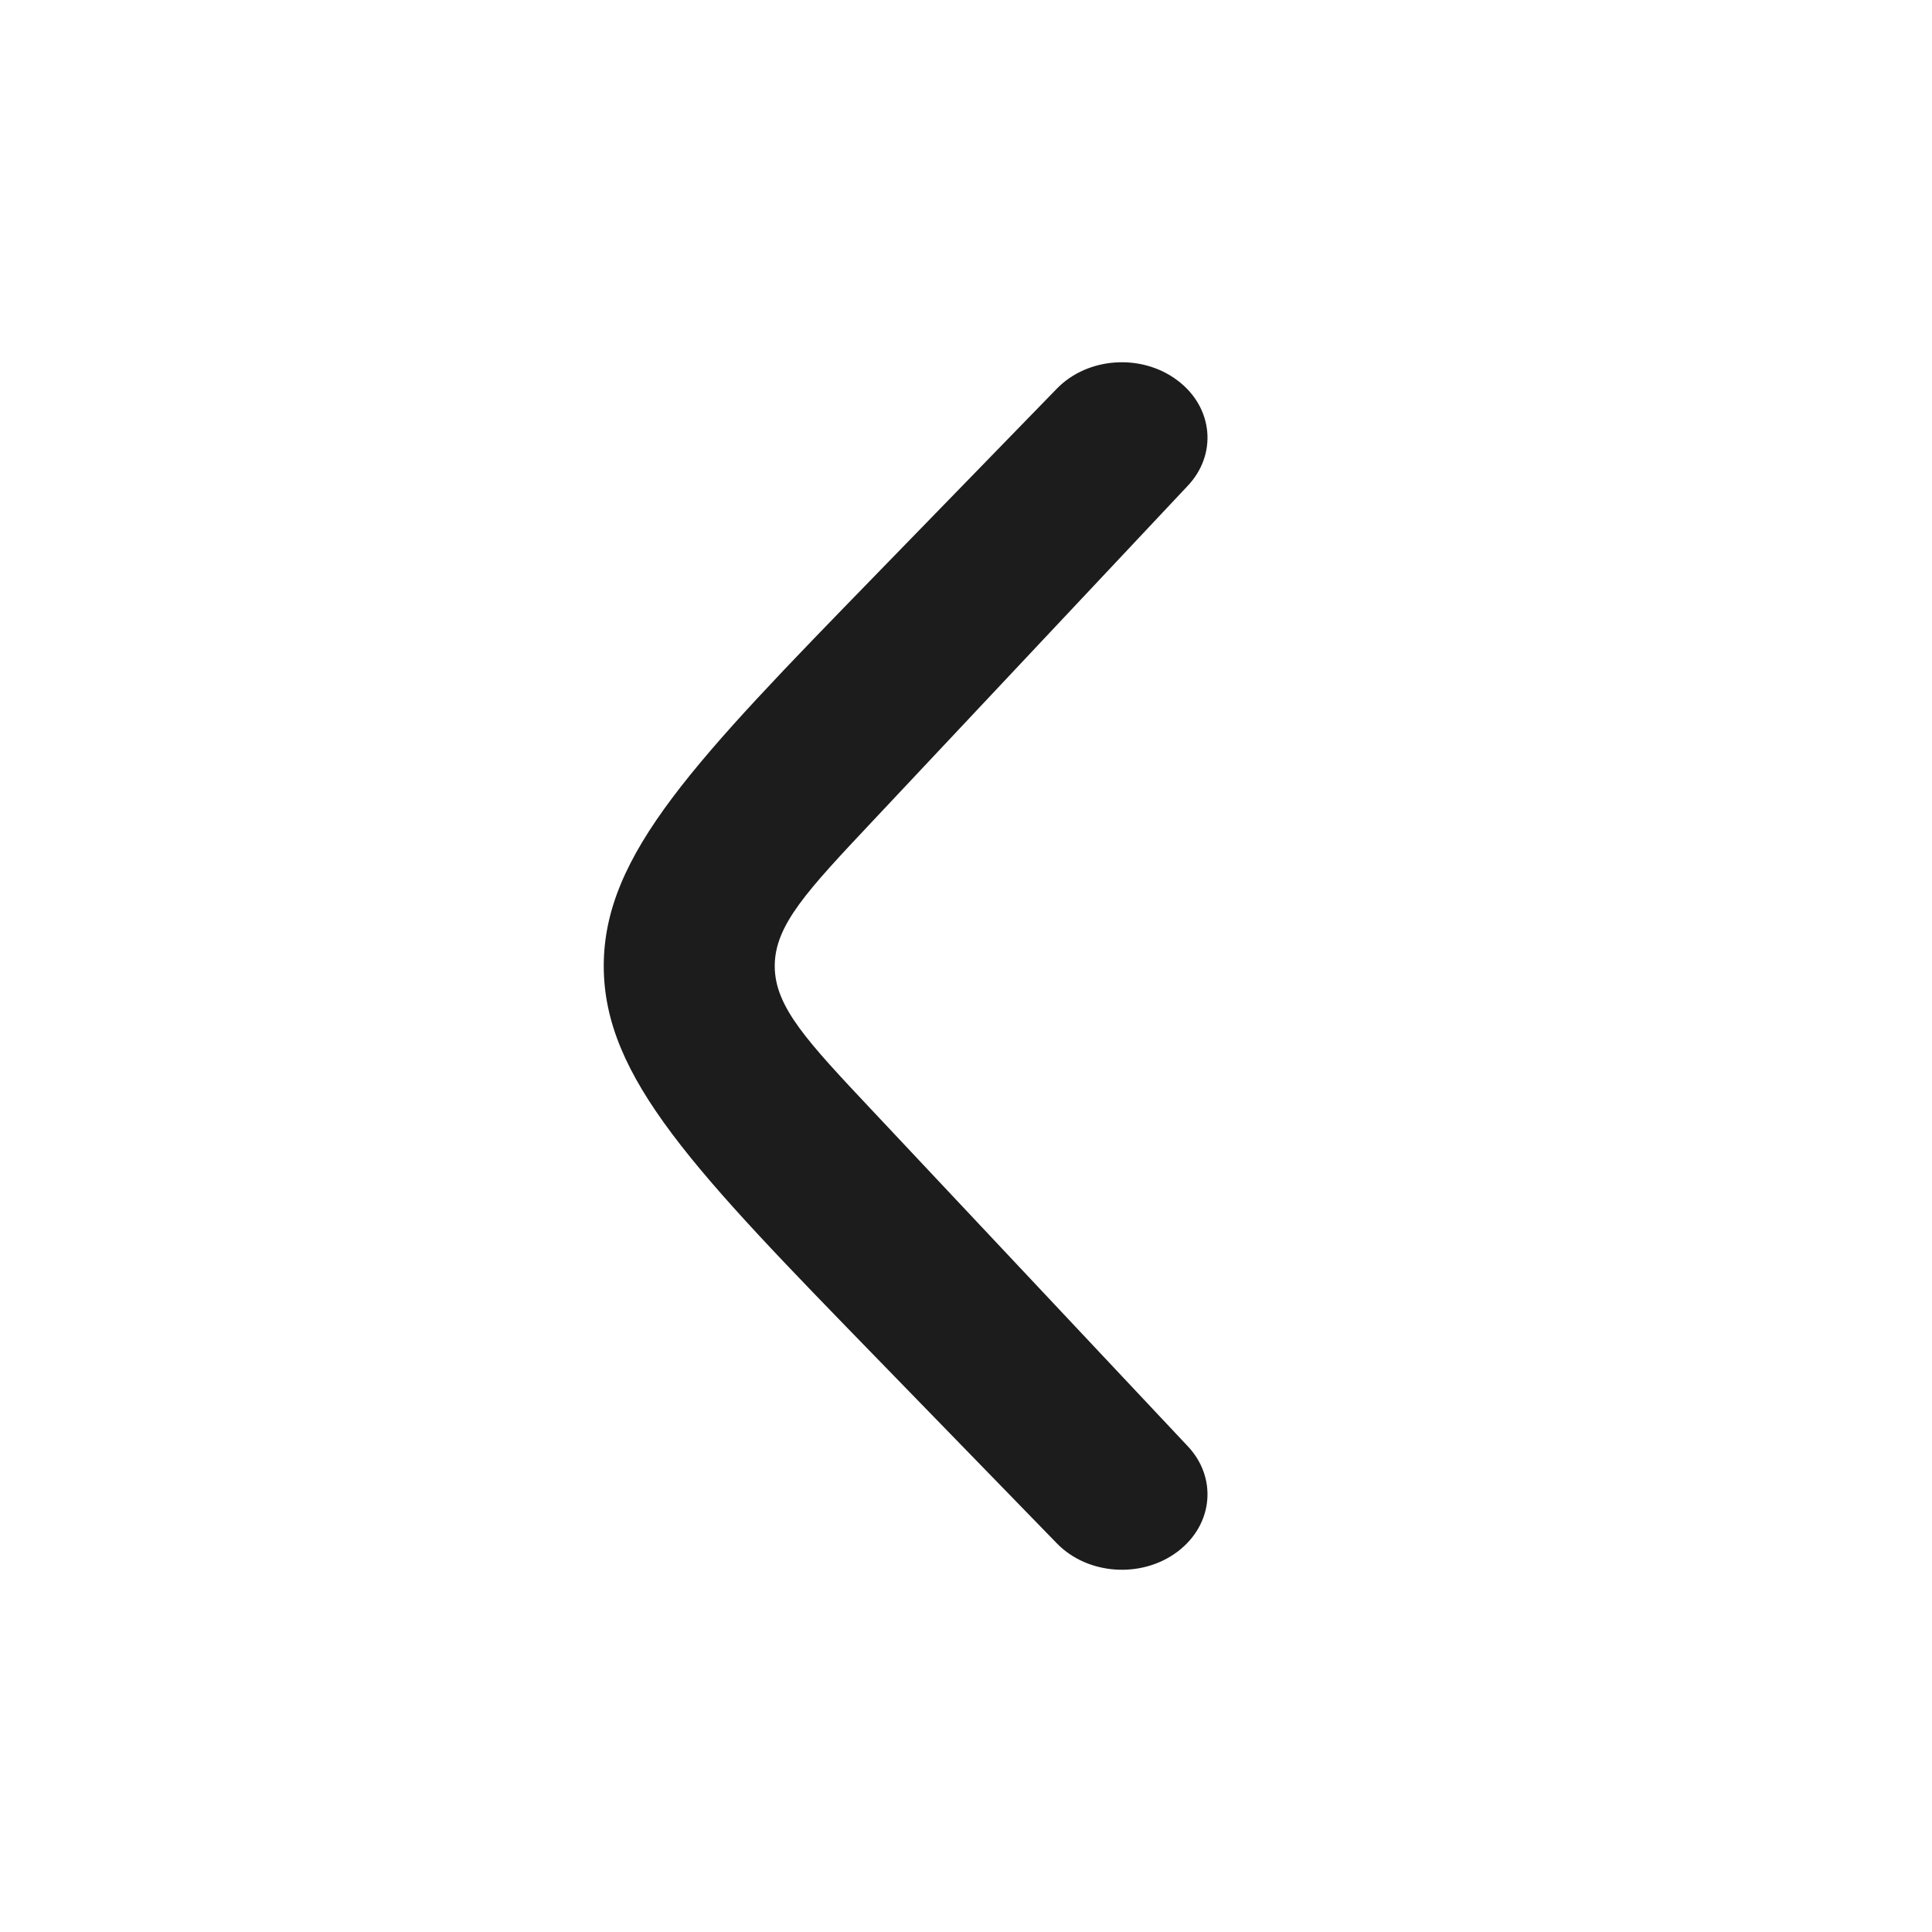
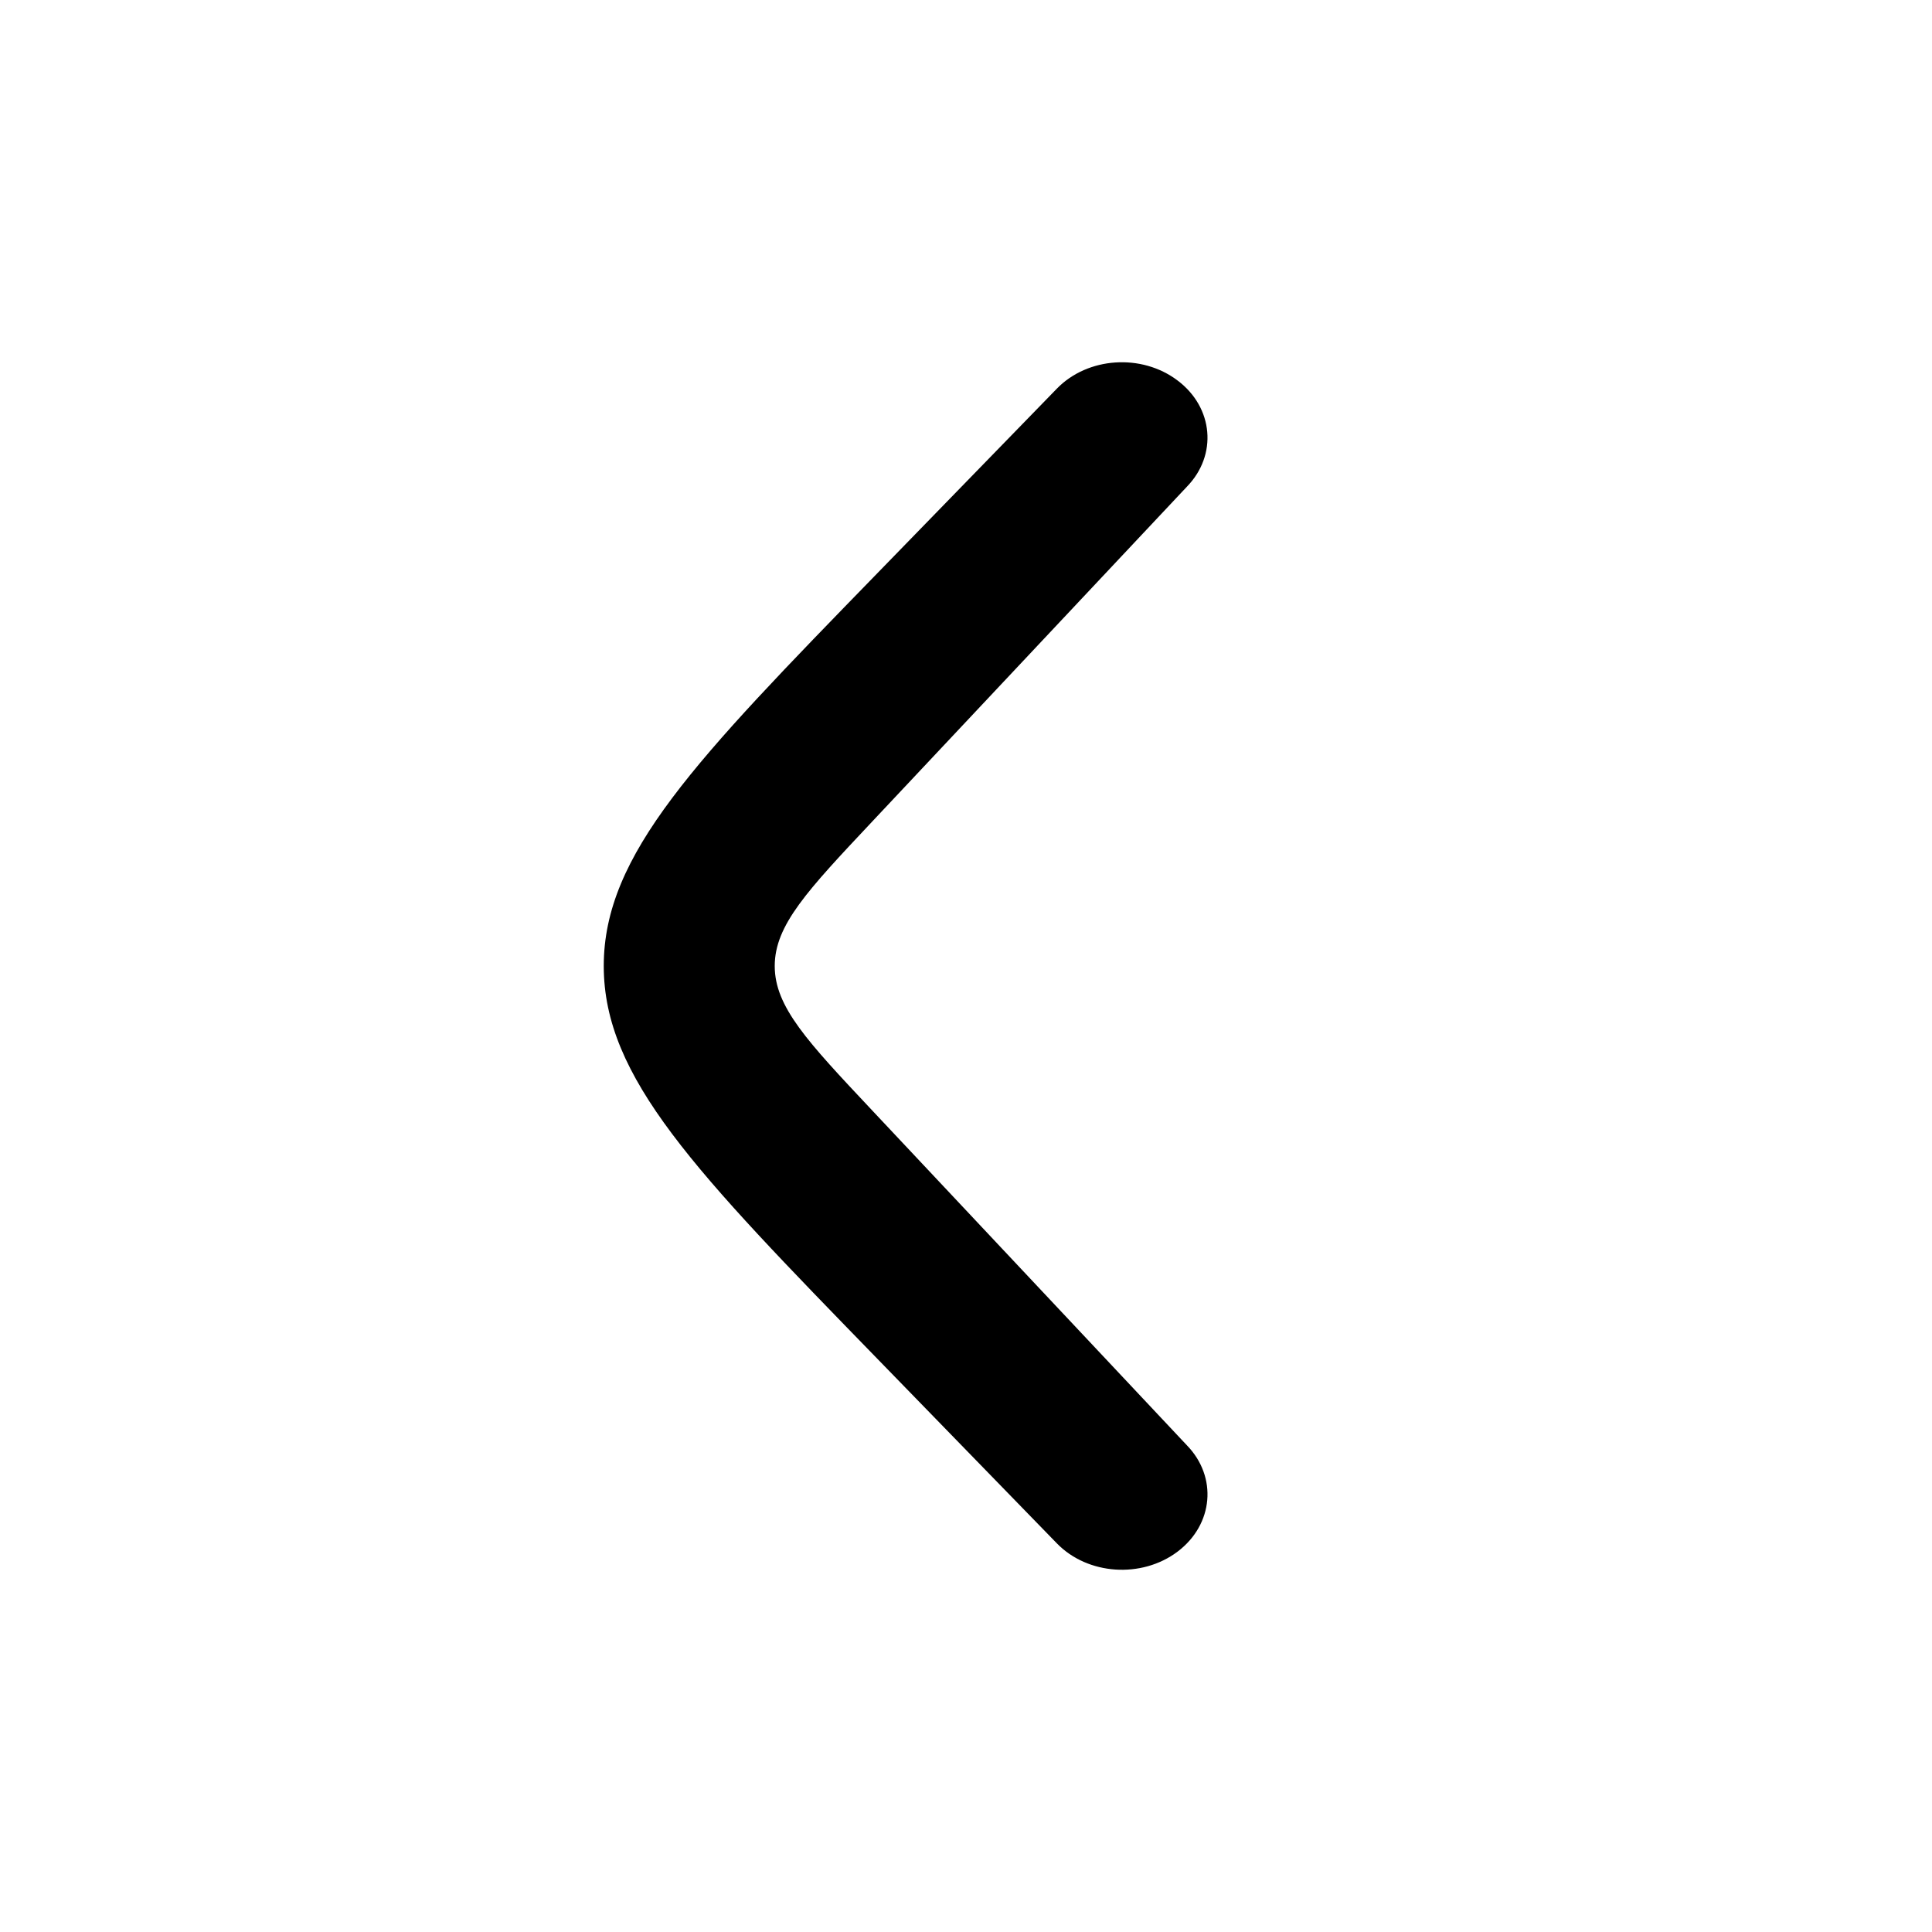
<svg xmlns="http://www.w3.org/2000/svg" width="16" height="16" viewBox="0 0 16 16" fill="none">
-   <path d="M9.829 4.031C10.084 3.769 10.05 3.375 9.752 3.151C9.455 2.926 9.008 2.956 8.753 3.218L7.267 4.746C5.756 6.299 5 7.075 5 8C5 8.925 5.756 9.701 7.267 11.254L8.753 12.782C9.008 13.044 9.455 13.074 9.752 12.85C10.05 12.625 10.084 12.231 9.829 11.969L7.223 9.196C6.685 8.624 6.416 8.338 6.416 8C6.416 7.662 6.685 7.376 7.223 6.804L9.829 4.031Z" fill="#1C1C1C" />
+   <path d="M9.829 4.031C10.084 3.769 10.05 3.375 9.752 3.151C9.455 2.926 9.008 2.956 8.753 3.218L7.267 4.746C5.756 6.299 5 7.075 5 8C5 8.925 5.756 9.701 7.267 11.254L8.753 12.782C9.008 13.044 9.455 13.074 9.752 12.85C10.05 12.625 10.084 12.231 9.829 11.969L7.223 9.196C6.685 8.624 6.416 8.338 6.416 8C6.416 7.662 6.685 7.376 7.223 6.804L9.829 4.031Z" fill="currentColor" />
</svg>
